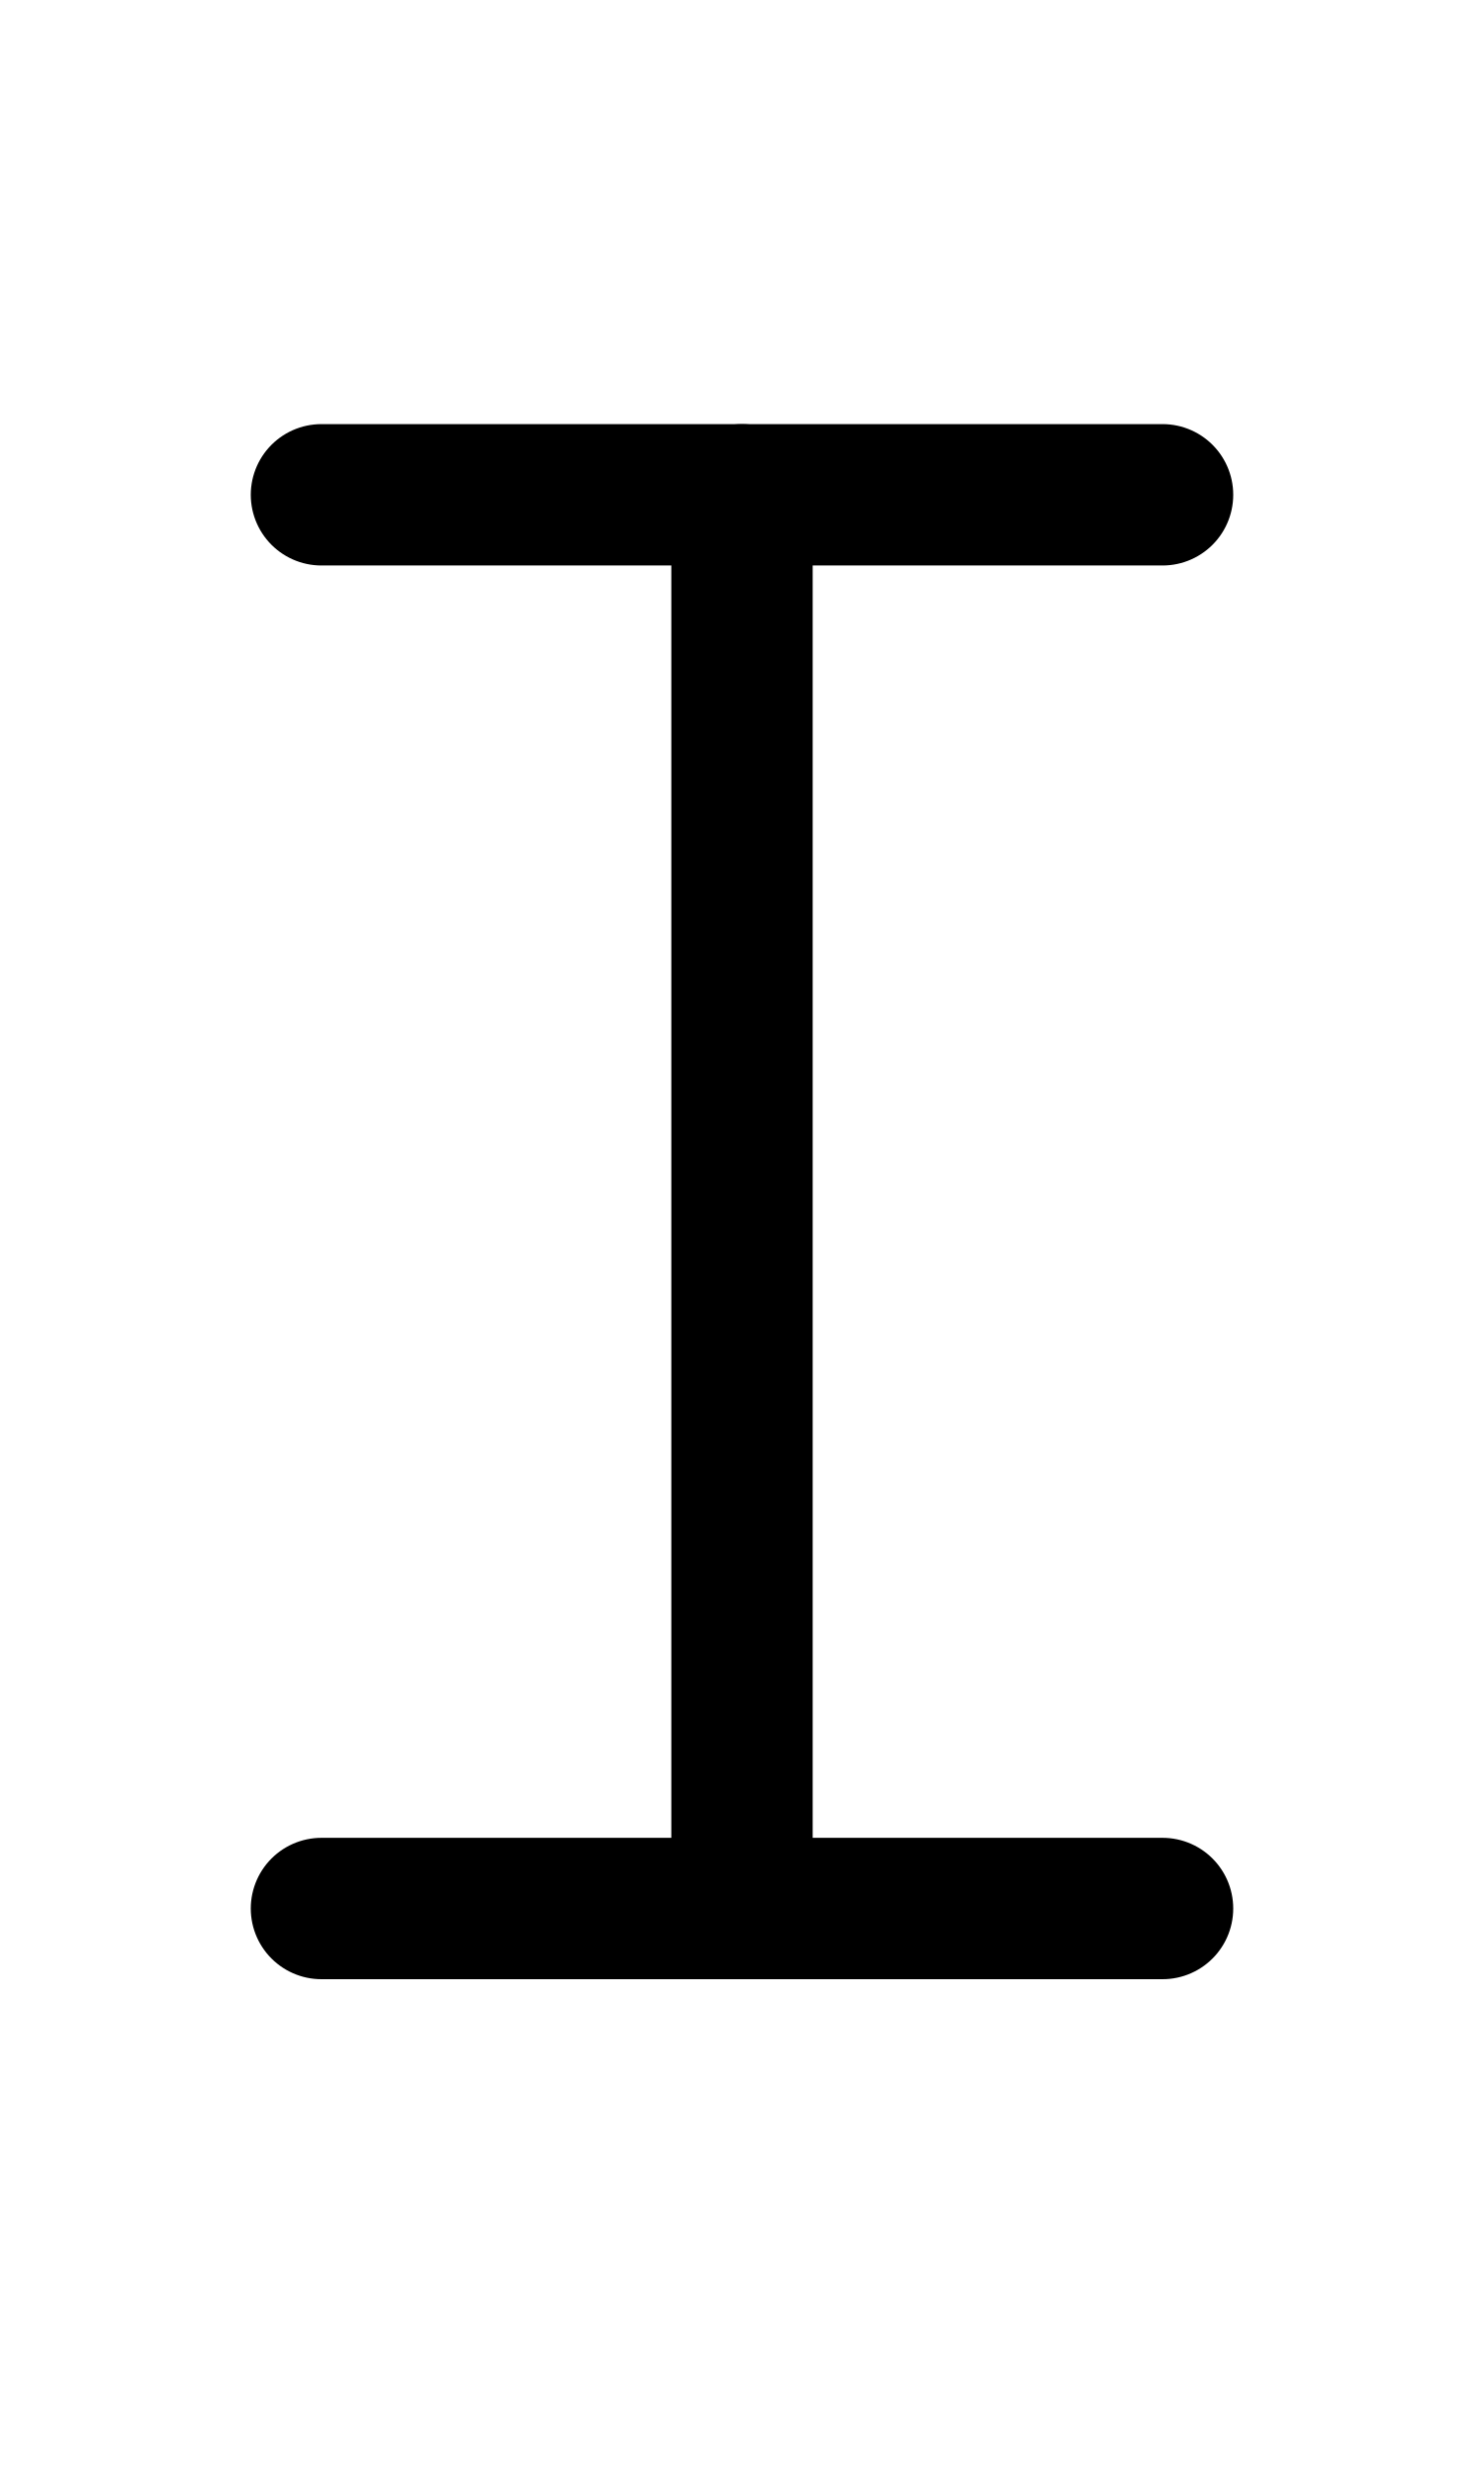
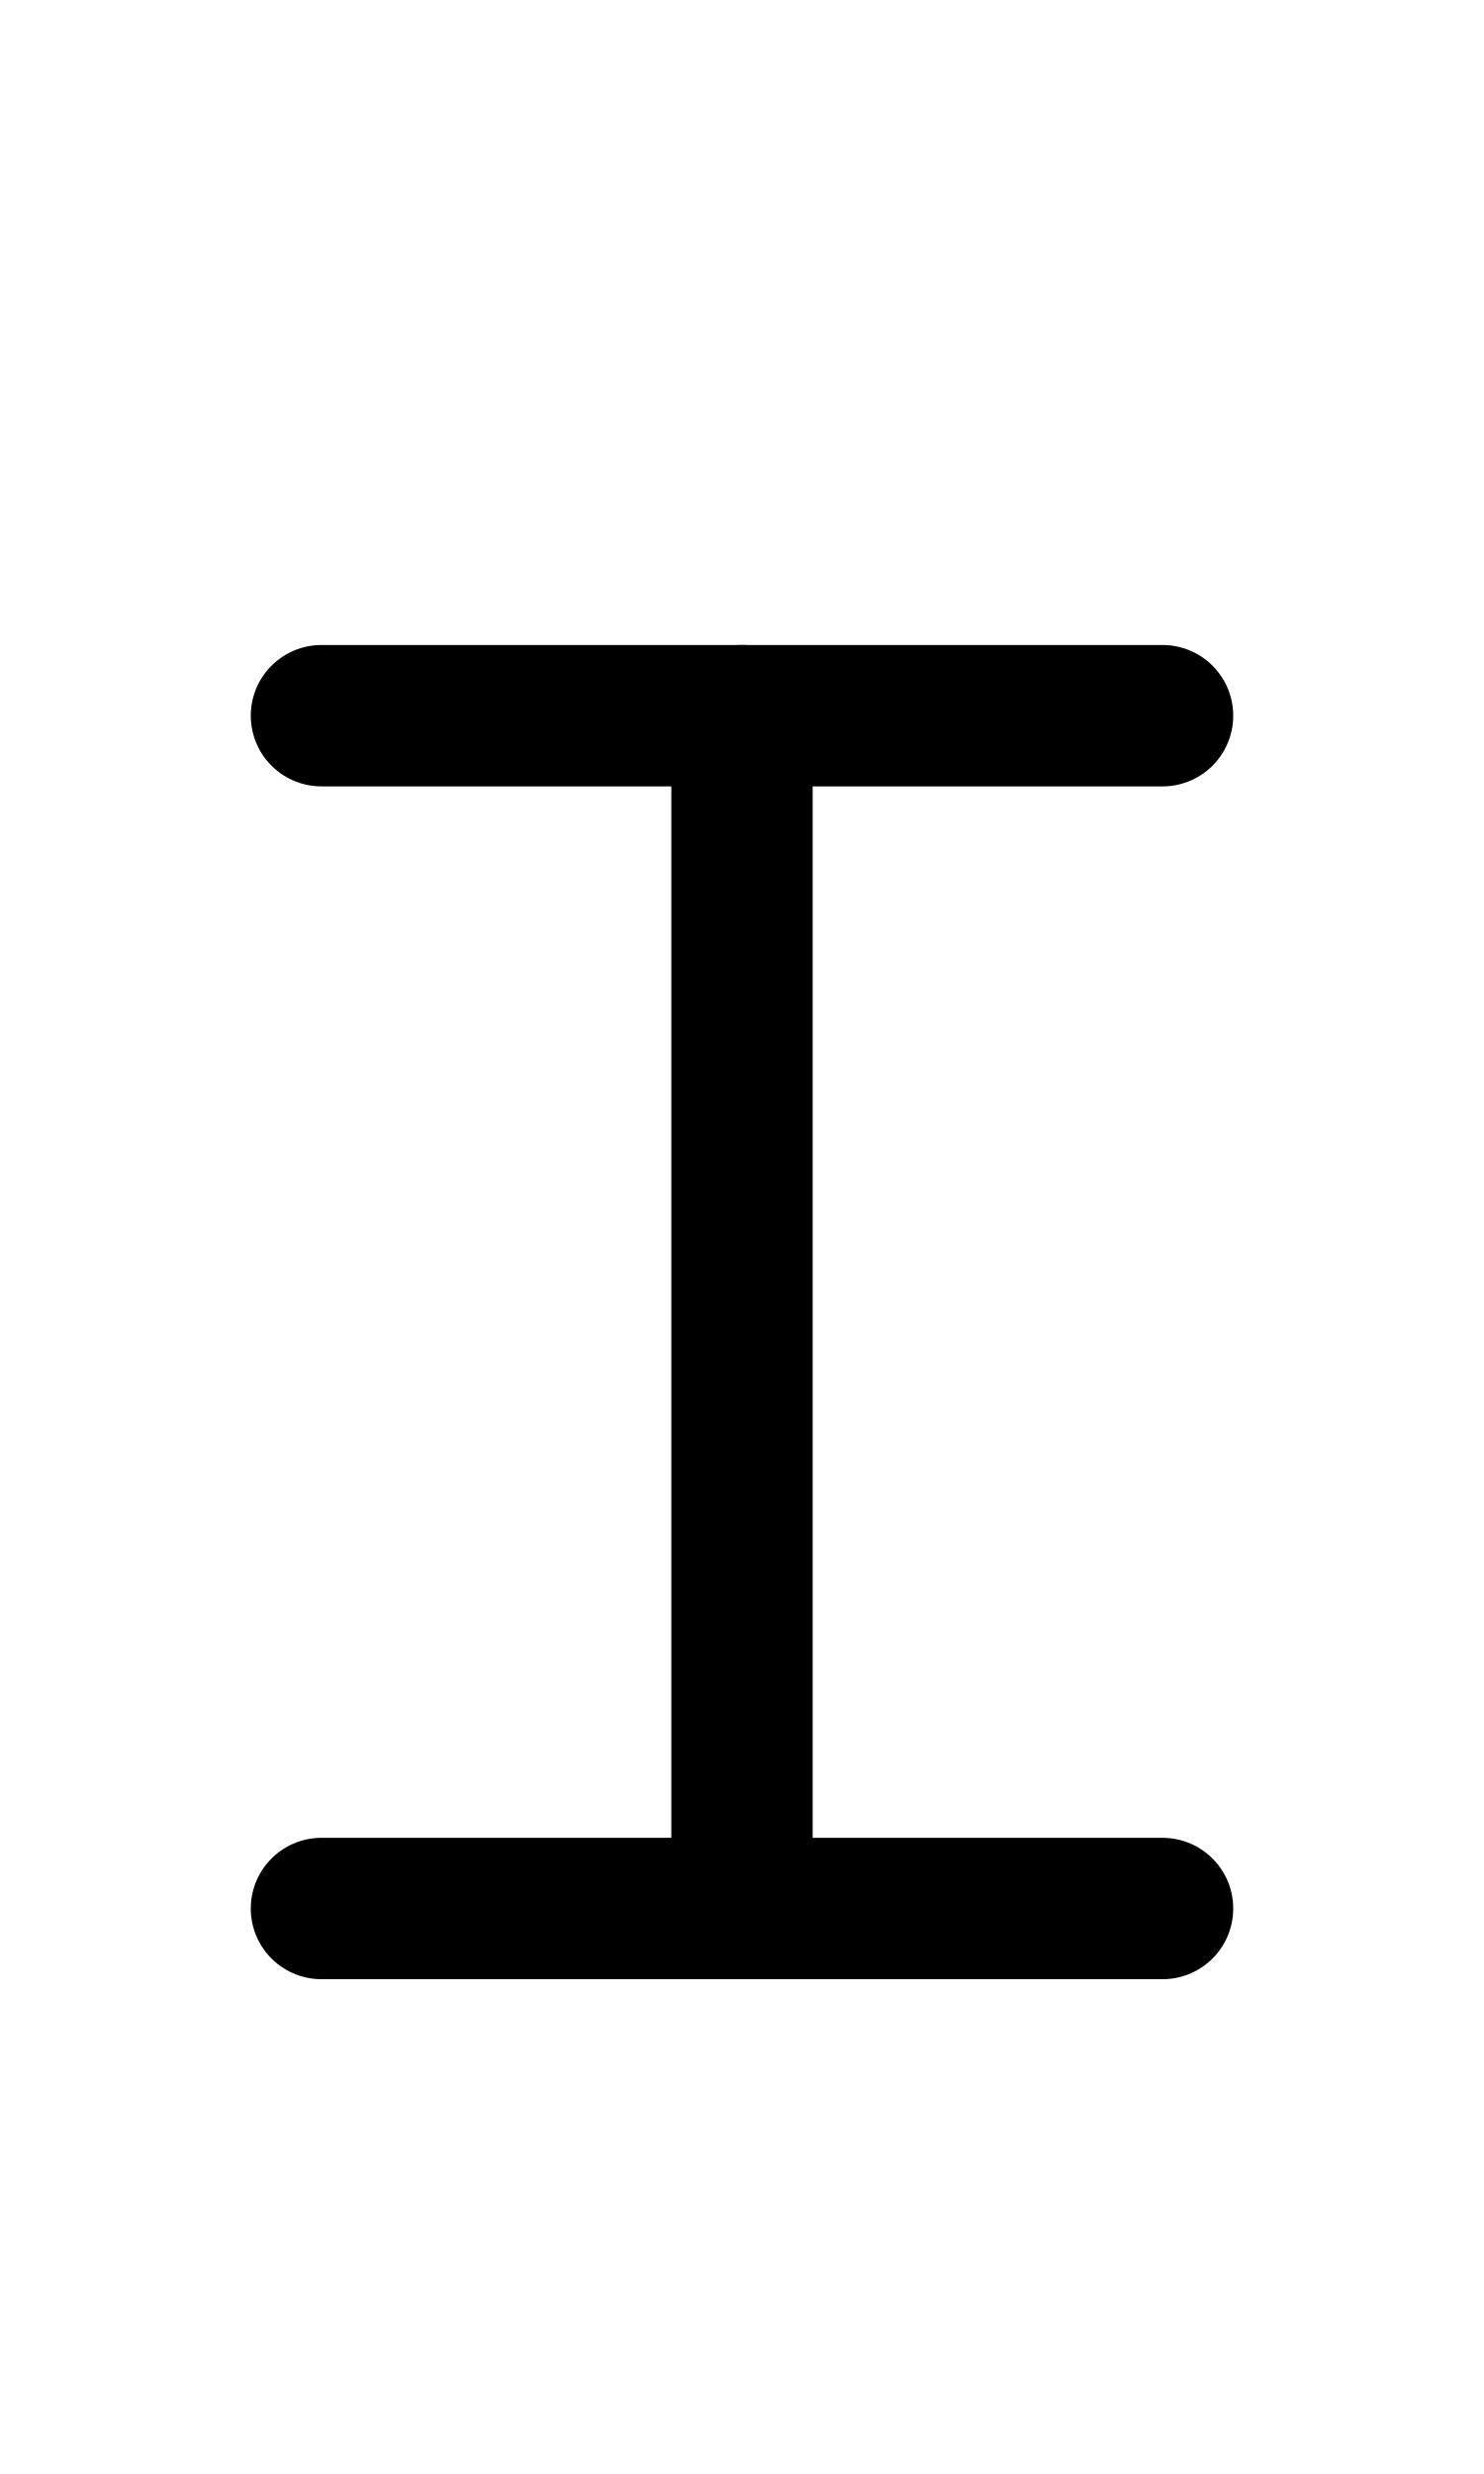
<svg xmlns="http://www.w3.org/2000/svg" width="1008" height="1680" viewBox="0 0 63 105" version="1.1" id="svg5" xml:space="preserve">
  <defs id="defs2" />
  <g id="layer3" style="display:inline;opacity:0.5;stroke-width:3.6;stroke-dasharray:none" transform="matrix(0.8333333,0,0,0.8333333,-157.9762,-173.0963)" />
  <g id="layer2" style="display:inline" />
  <g id="layer1" style="display:inline">
    <path style="display:inline;fill:none;fill-opacity:1;stroke:#000000;stroke-width:6;stroke-linecap:round;stroke-linejoin:round;stroke-miterlimit:2.613;stroke-dasharray:none;stroke-opacity:1" d="M 13.646,81 H 49.354" id="path1521" />
-     <path style="display:inline;fill:none;fill-opacity:1;stroke:#000000;stroke-width:6;stroke-linecap:round;stroke-linejoin:round;stroke-miterlimit:2.613;stroke-dasharray:none;stroke-opacity:1" d="M 13.646,21 H 49.354" id="path1524" />
-     <path style="display:inline;fill:none;fill-opacity:1;stroke:#000000;stroke-width:6;stroke-linecap:round;stroke-linejoin:round;stroke-miterlimit:2.613;stroke-dasharray:none;stroke-opacity:1" d="M 31.5,21 V 81" id="path1526" />
+     <path style="display:inline;fill:none;fill-opacity:1;stroke:#000000;stroke-width:6;stroke-linecap:round;stroke-linejoin:round;stroke-miterlimit:2.613;stroke-dasharray:none;stroke-opacity:1" d="M 13.646,30.375 H 49.354" id="path1524" />
+     <path style="display:inline;fill:none;fill-opacity:1;stroke:#000000;stroke-width:6;stroke-linecap:round;stroke-linejoin:round;stroke-miterlimit:2.613;stroke-dasharray:none;stroke-opacity:1" d="M 31.5,30.375 V 81" id="path1526" />
  </g>
</svg>
